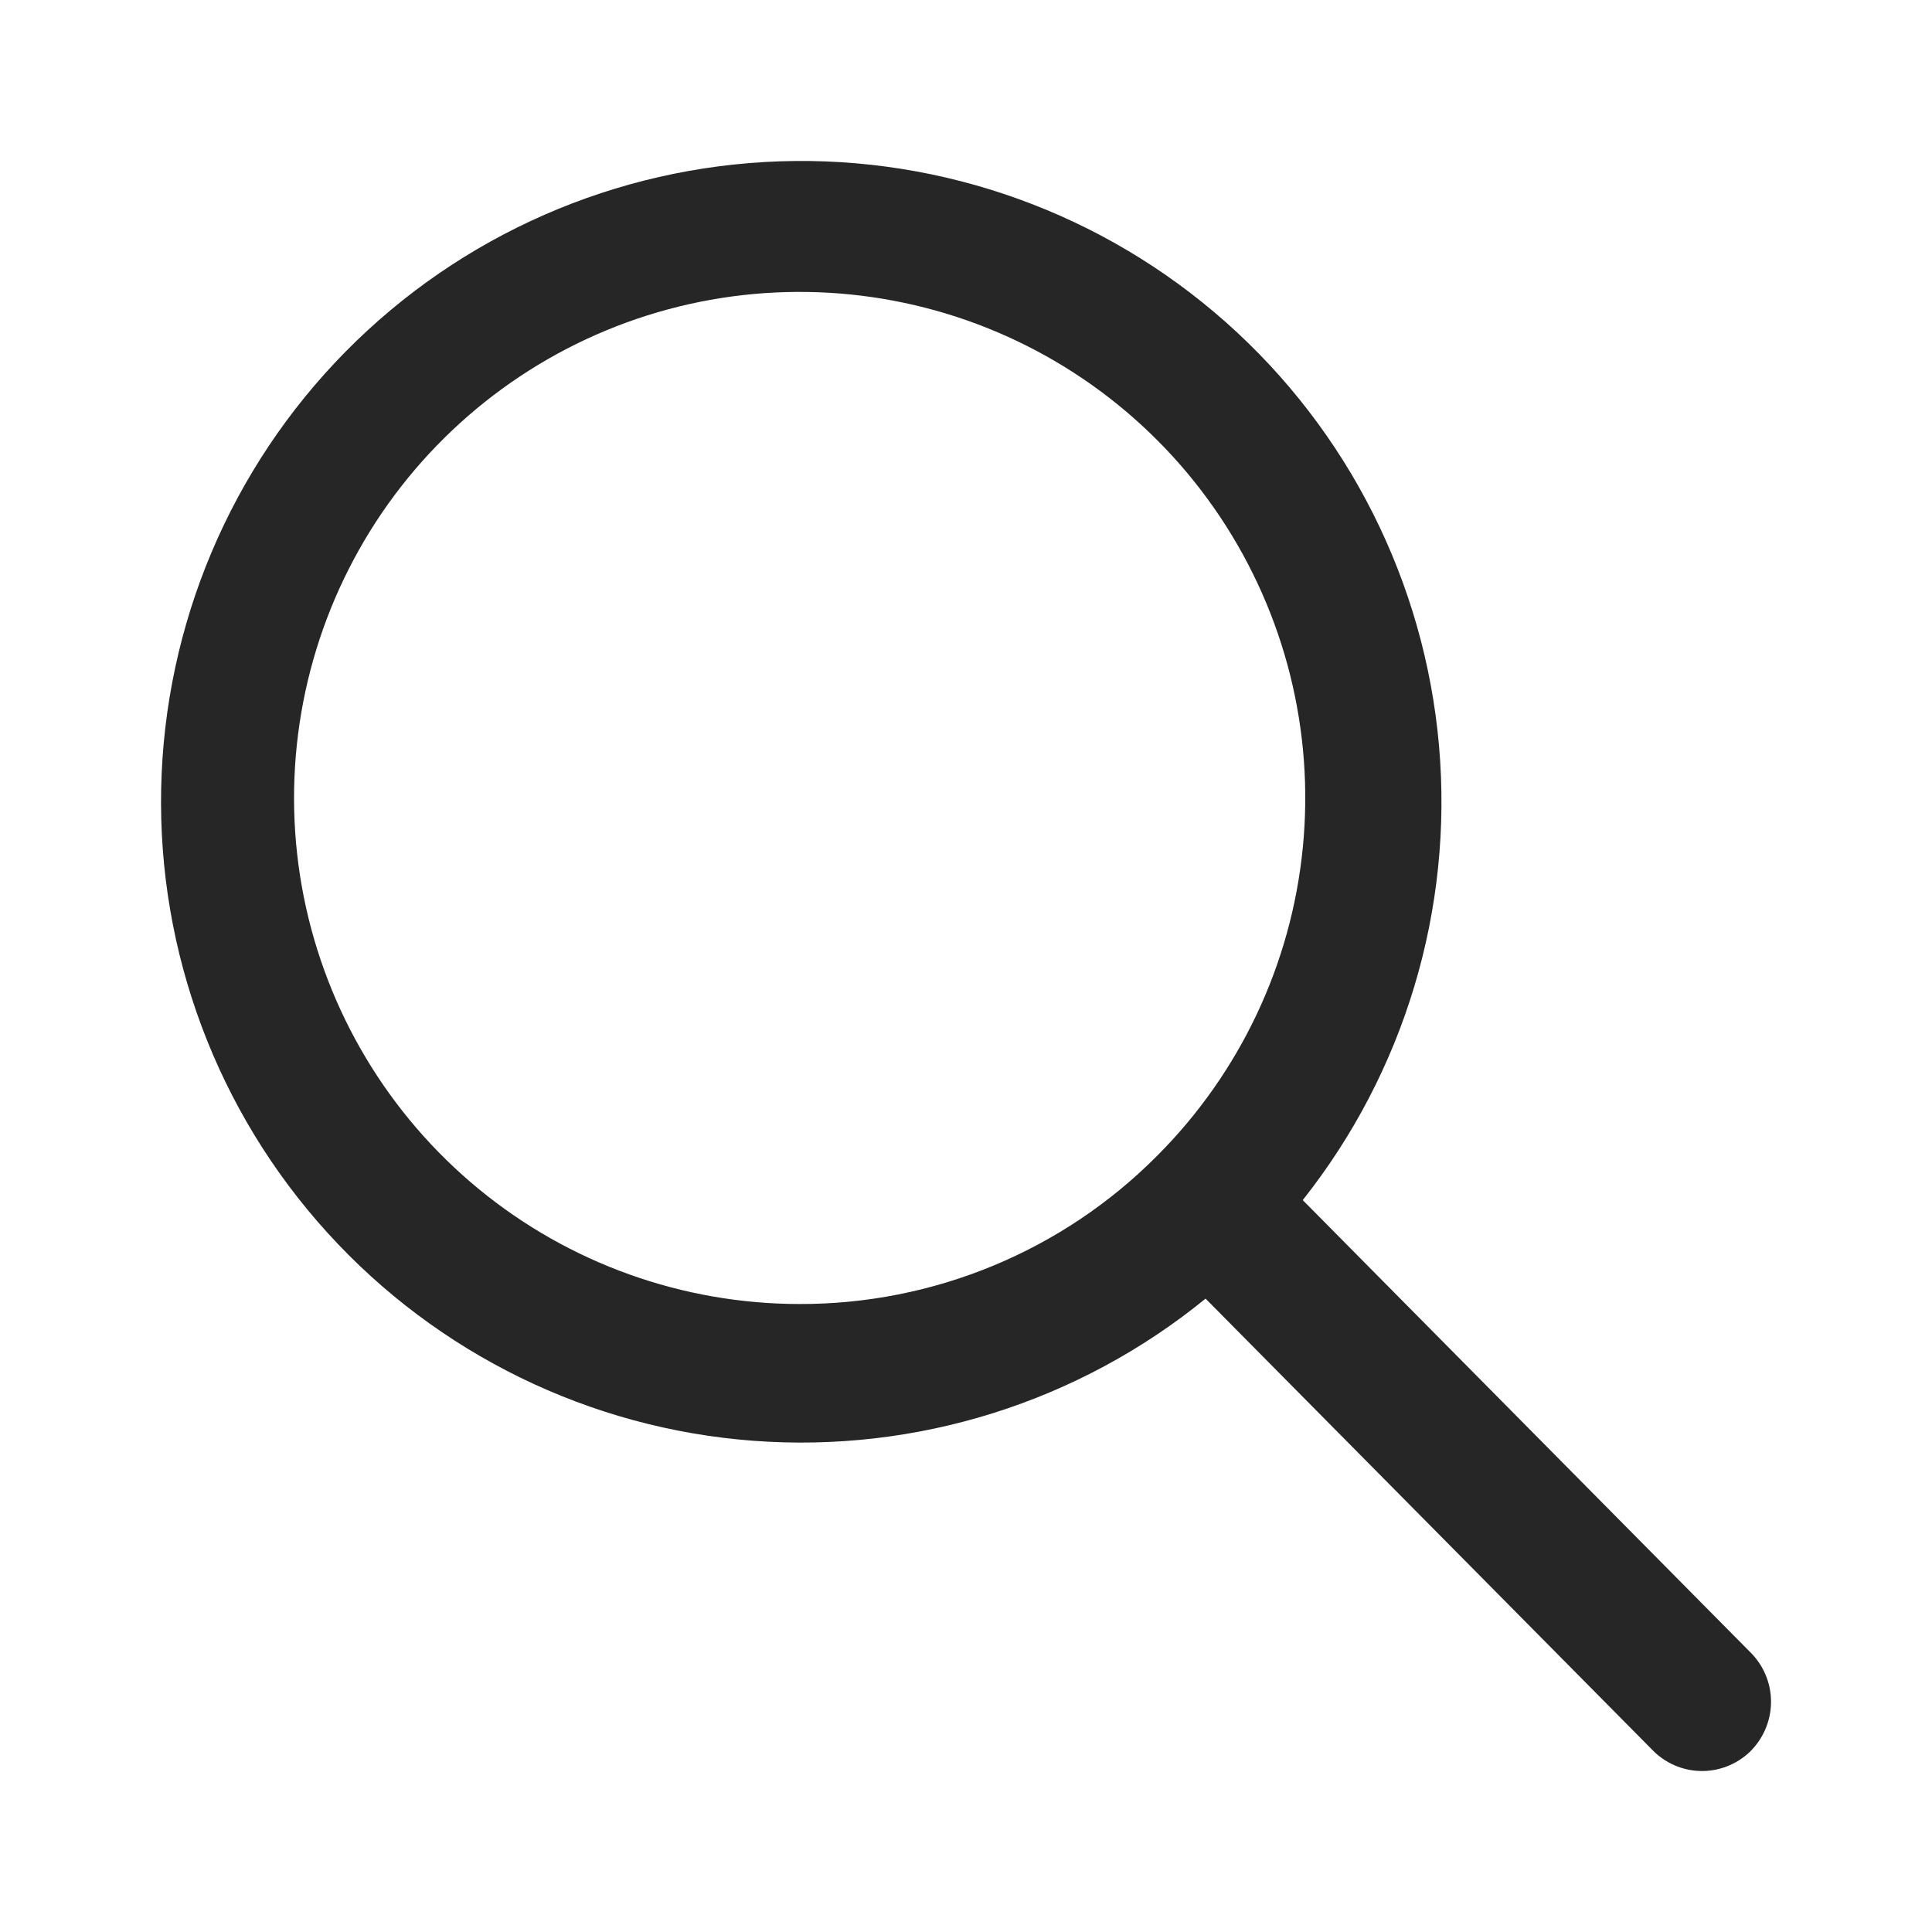
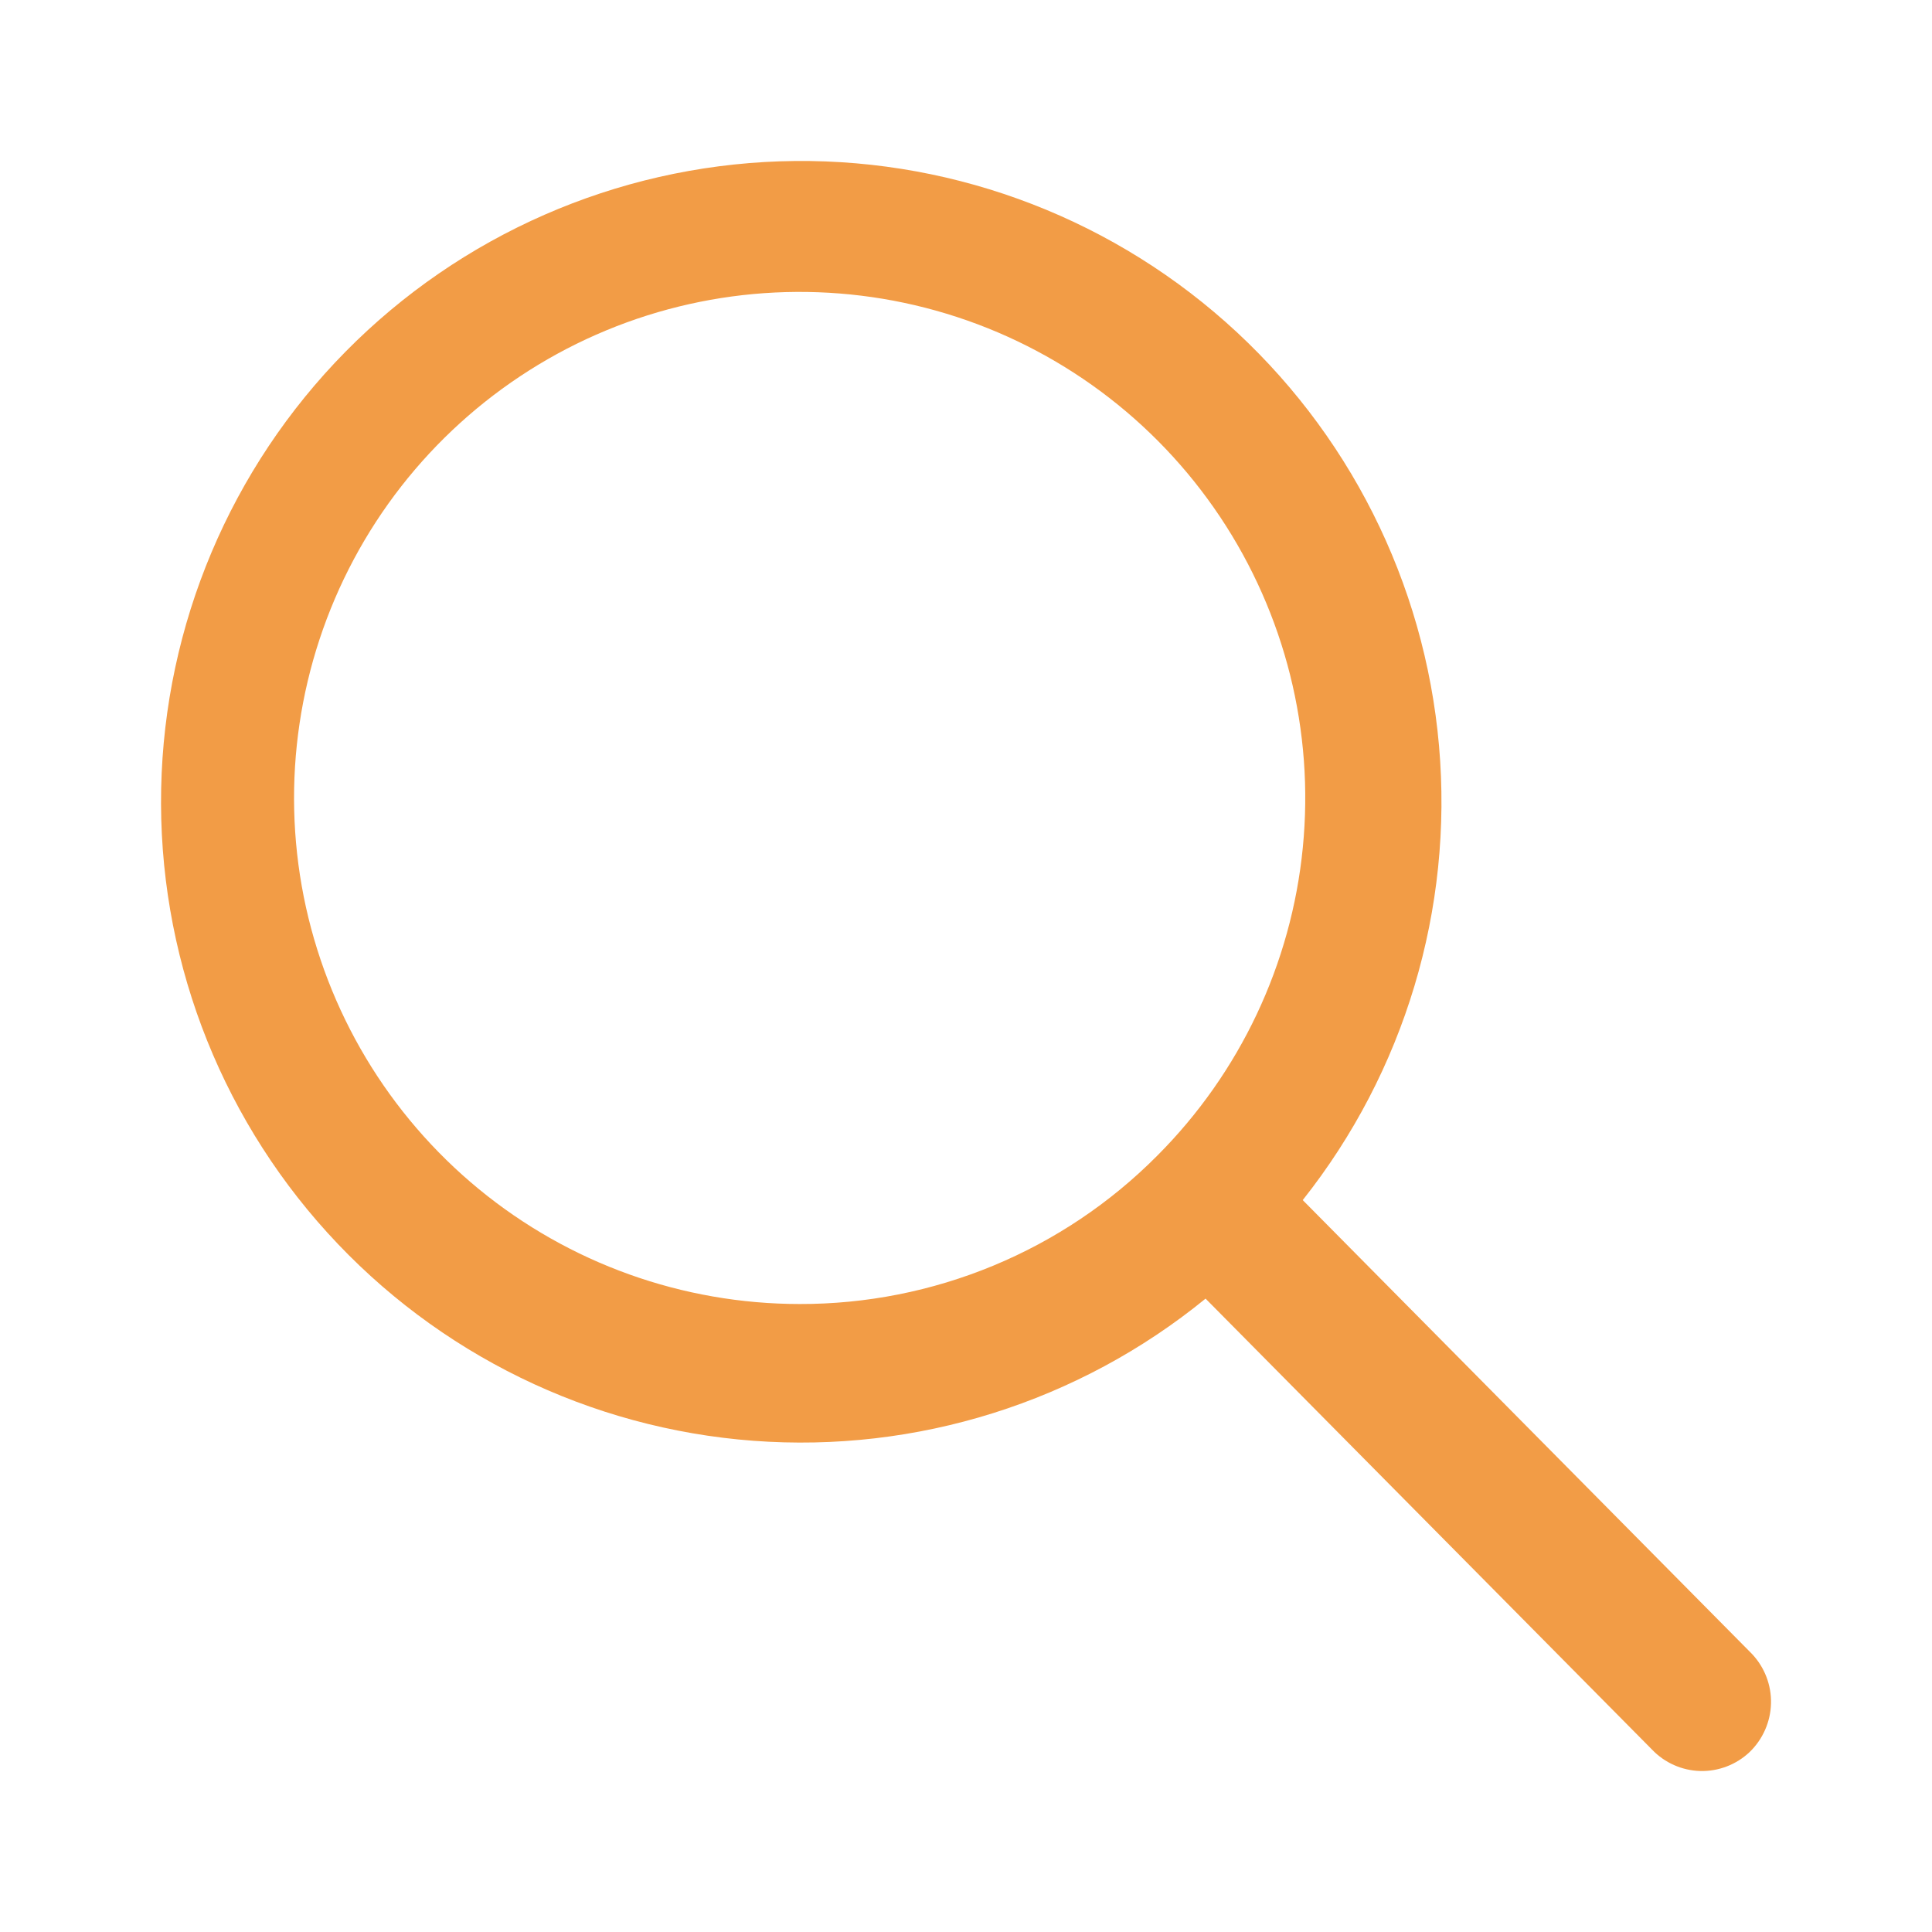
<svg xmlns="http://www.w3.org/2000/svg" width="24" height="24" viewBox="0 0 24 24" fill="none">
-   <path d="M21.765 20.547L16.183 14.908C17.448 13.312 18.054 11.293 17.876 9.264C17.698 7.235 16.75 5.352 15.226 4.001C13.703 2.651 11.721 1.936 9.687 2.004C7.653 2.073 5.723 2.918 4.293 4.368C2.864 5.817 2.044 7.76 2.002 9.796C1.96 11.832 2.699 13.807 4.068 15.314C5.436 16.821 7.33 17.746 9.359 17.898C11.389 18.05 13.399 17.418 14.976 16.132L20.521 21.733C20.678 21.898 20.894 21.994 21.121 22C21.348 22.006 21.569 21.921 21.734 21.765C21.898 21.607 21.994 21.39 22 21.162C22.006 20.934 21.921 20.713 21.765 20.547ZM9.932 16.199C8.479 16.198 7.071 15.694 5.948 14.771C4.825 13.848 4.057 12.564 3.773 11.138C3.49 9.711 3.71 8.231 4.395 6.948C5.08 5.666 6.188 4.661 7.531 4.104C8.873 3.548 10.367 3.475 11.758 3.897C13.148 4.319 14.349 5.211 15.156 6.42C15.963 7.629 16.327 9.081 16.184 10.529C16.042 11.976 15.402 13.329 14.375 14.357C13.793 14.943 13.101 15.407 12.338 15.723C11.575 16.039 10.758 16.201 9.932 16.199Z" fill="#262626" />
+   <path d="M21.765 20.547L16.183 14.908C17.448 13.312 18.054 11.293 17.876 9.264C17.698 7.235 16.75 5.352 15.226 4.001C13.703 2.651 11.721 1.936 9.687 2.004C7.653 2.073 5.723 2.918 4.293 4.368C2.864 5.817 2.044 7.76 2.002 9.796C1.96 11.832 2.699 13.807 4.068 15.314C5.436 16.821 7.33 17.746 9.359 17.898C11.389 18.05 13.399 17.418 14.976 16.132L20.521 21.733C20.678 21.898 20.894 21.994 21.121 22C21.348 22.006 21.569 21.921 21.734 21.765C21.898 21.607 21.994 21.39 22 21.162C22.006 20.934 21.921 20.713 21.765 20.547ZM9.932 16.199C8.479 16.198 7.071 15.694 5.948 14.771C4.825 13.848 4.057 12.564 3.773 11.138C3.49 9.711 3.71 8.231 4.395 6.948C5.08 5.666 6.188 4.661 7.531 4.104C8.873 3.548 10.367 3.475 11.758 3.897C13.148 4.319 14.349 5.211 15.156 6.42C15.963 7.629 16.327 9.081 16.184 10.529C16.042 11.976 15.402 13.329 14.375 14.357C13.793 14.943 13.101 15.407 12.338 15.723C11.575 16.039 10.758 16.201 9.932 16.199Z" fill="#F29C46" />
</svg>
